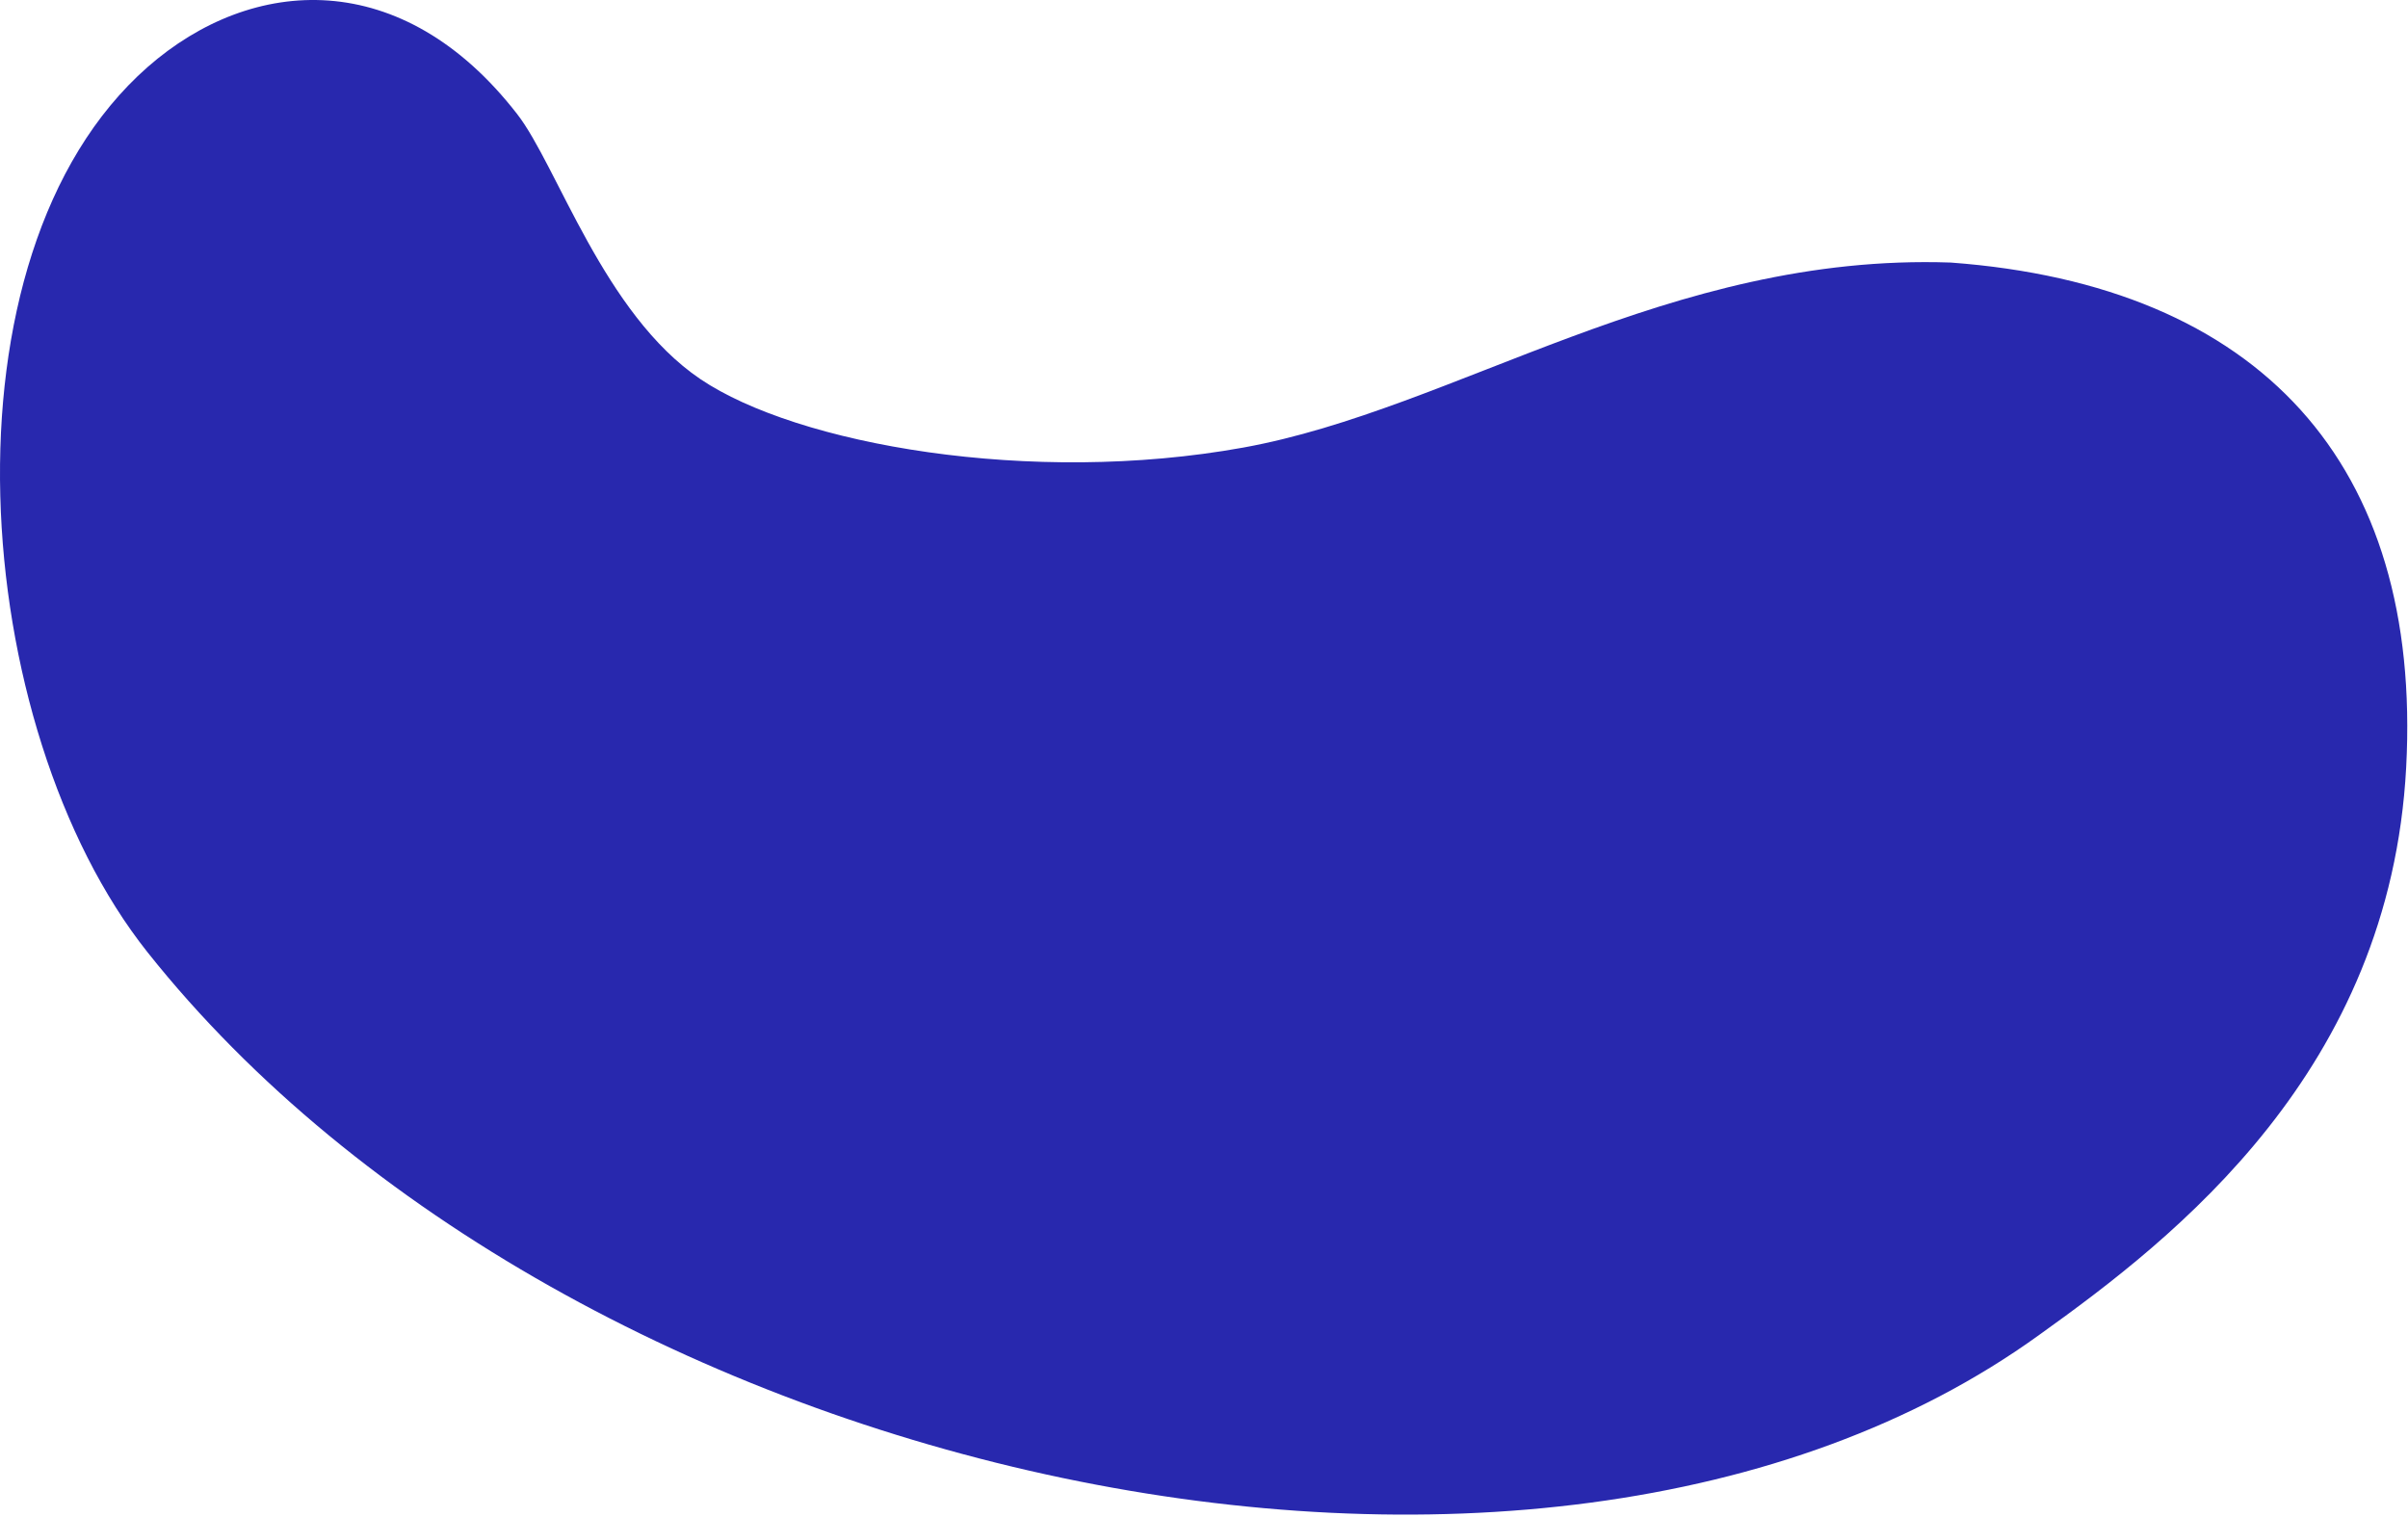
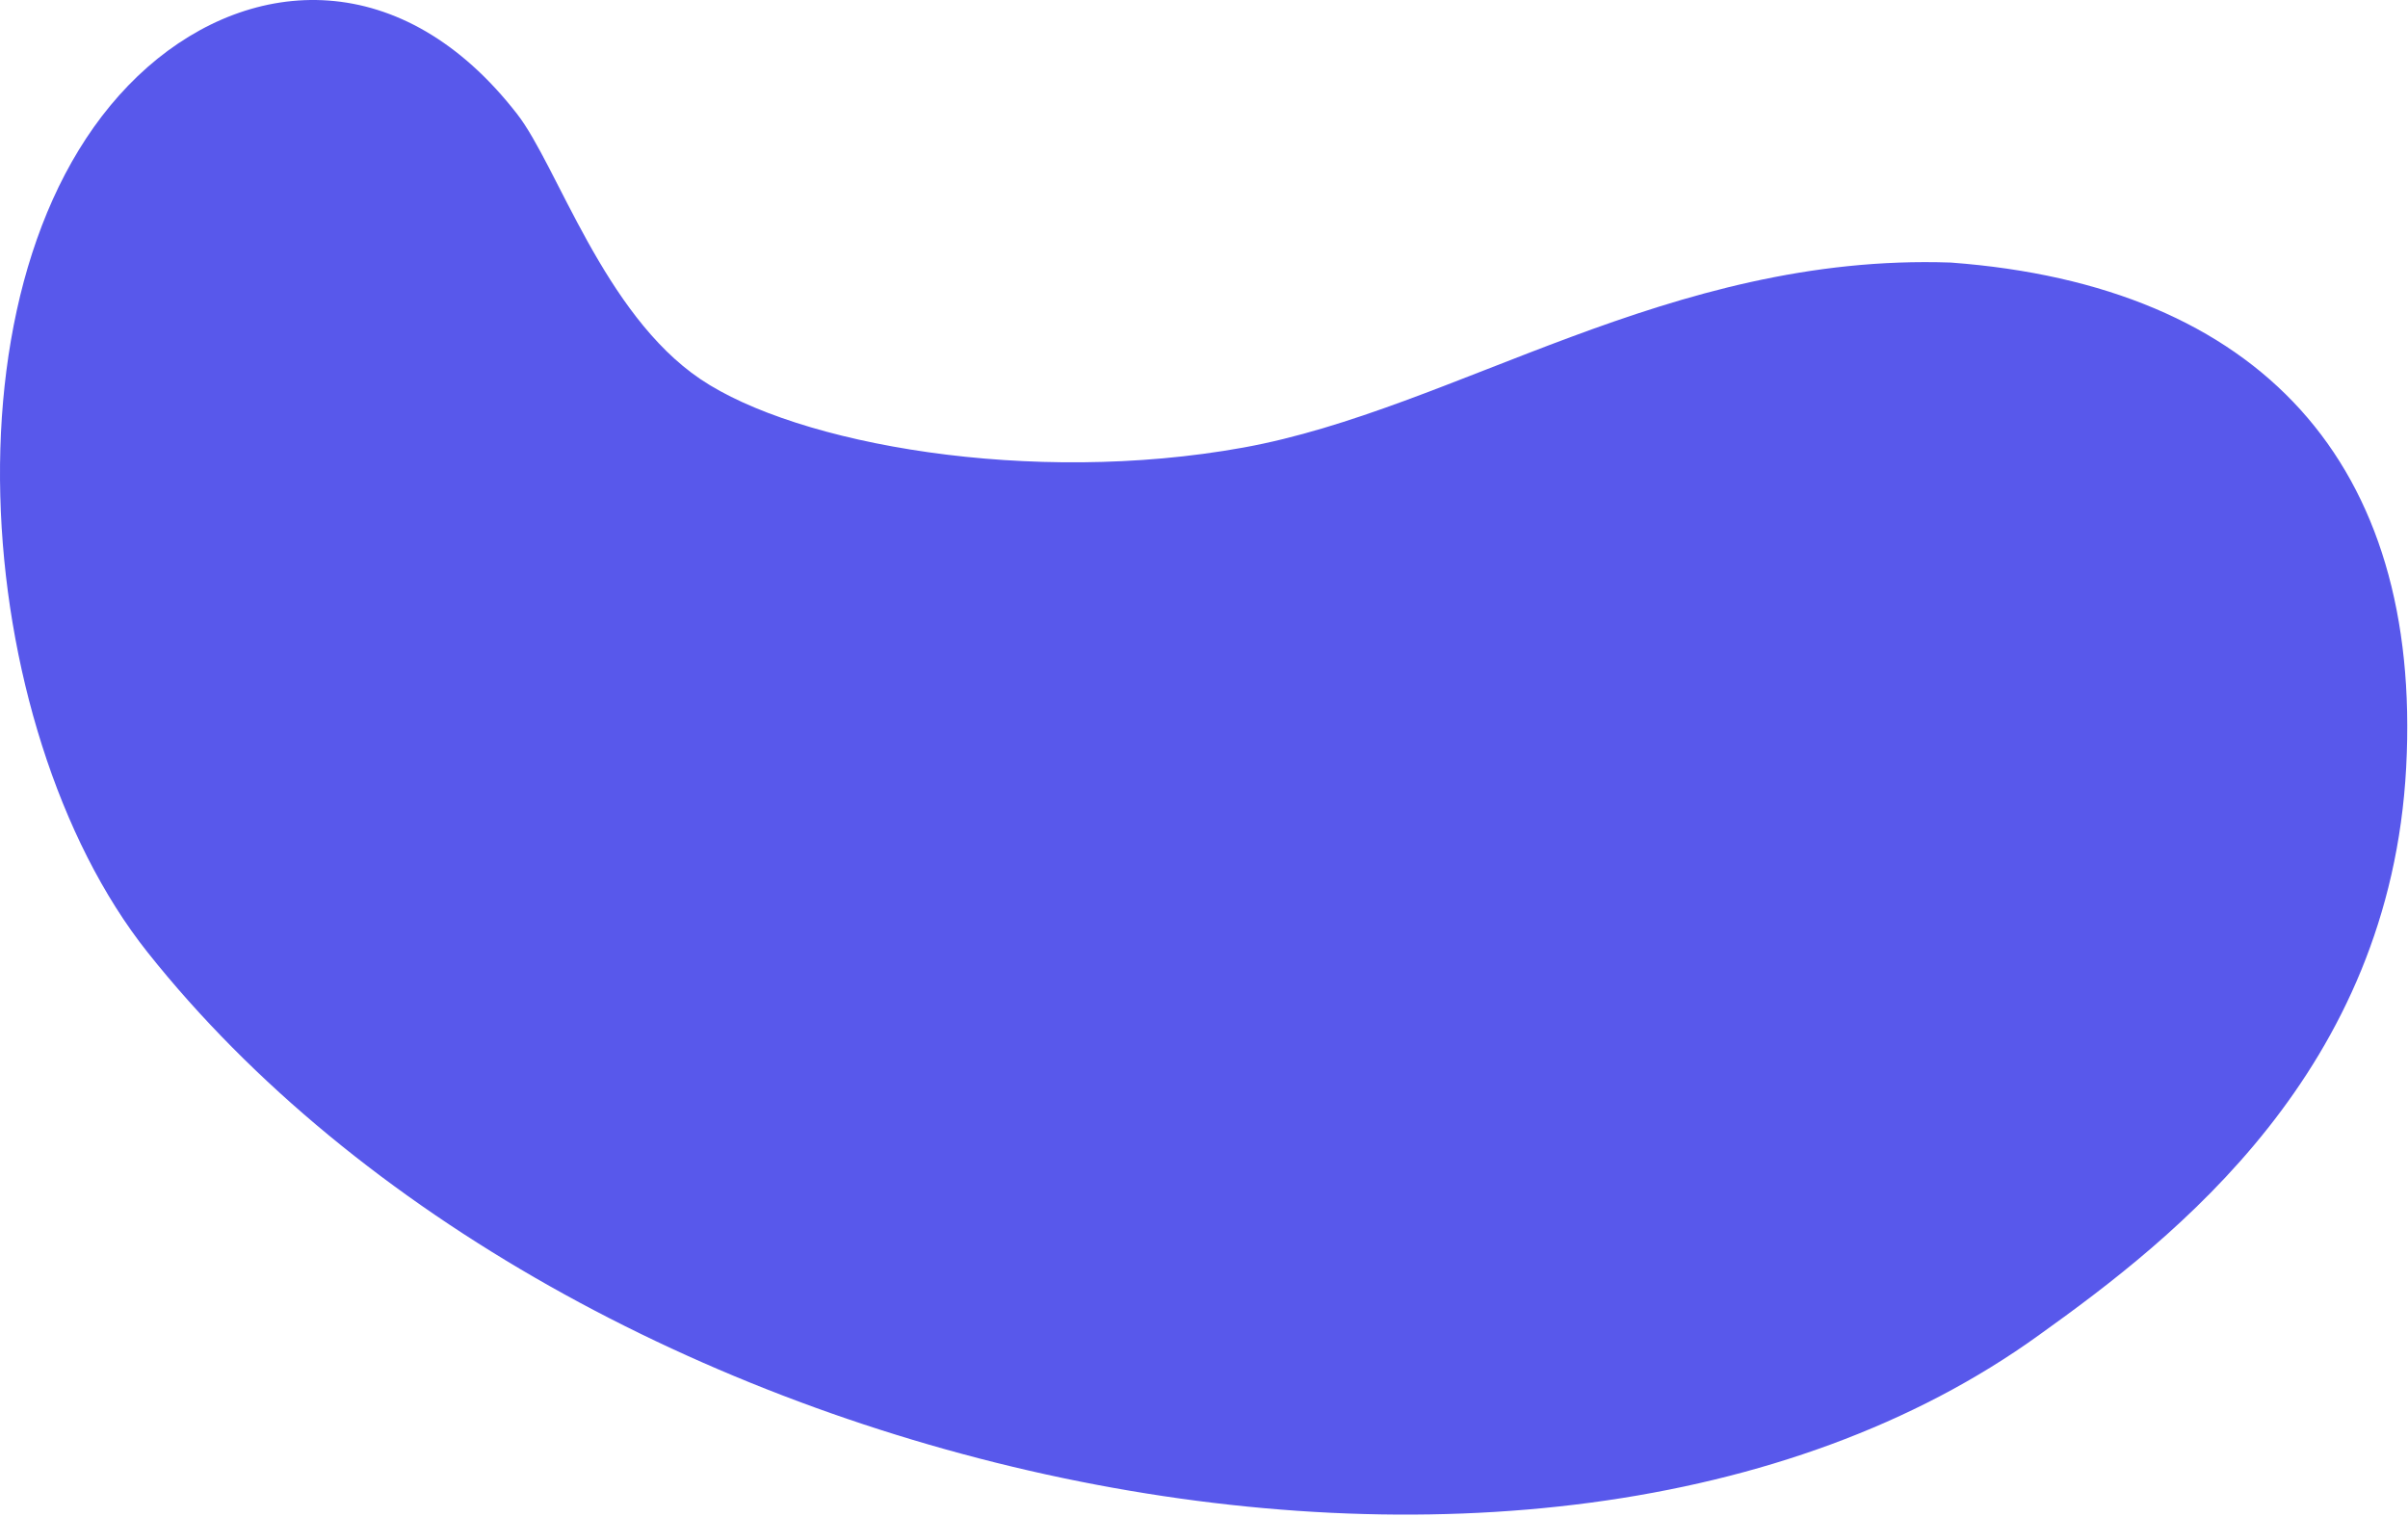
<svg xmlns="http://www.w3.org/2000/svg" width="1086" height="684" viewBox="0 0 1086 684" fill="none">
-   <path d="M1085.18 346.037C1092.43 209.173 1019.24 128.748 879.774 118.412C752.501 114.036 656.501 184.536 560.675 201.867C464.85 219.198 359.461 200.427 315.883 170.985C272.306 141.543 251.364 74.801 233.27 51.485C181.513 -15.268 113.896 -11.289 66.545 30.262C-29.927 115.183 -14.083 328.024 66.545 429.485C256.06 667.918 693.217 765.843 919.77 601.985C981.11 558.109 1077.92 482.9 1085.18 346.037Z" fill="#2828AE" />
+   <path d="M1085.18 346.037C1092.43 209.173 1019.24 128.748 879.774 118.412C752.501 114.036 656.501 184.536 560.675 201.867C464.85 219.198 359.461 200.427 315.883 170.985C272.306 141.543 251.364 74.801 233.27 51.485C181.513 -15.268 113.896 -11.289 66.545 30.262C-29.927 115.183 -14.083 328.024 66.545 429.485C256.06 667.918 693.217 765.843 919.77 601.985C981.11 558.109 1077.92 482.9 1085.18 346.037Z" fill="#5858eb" />
</svg>
